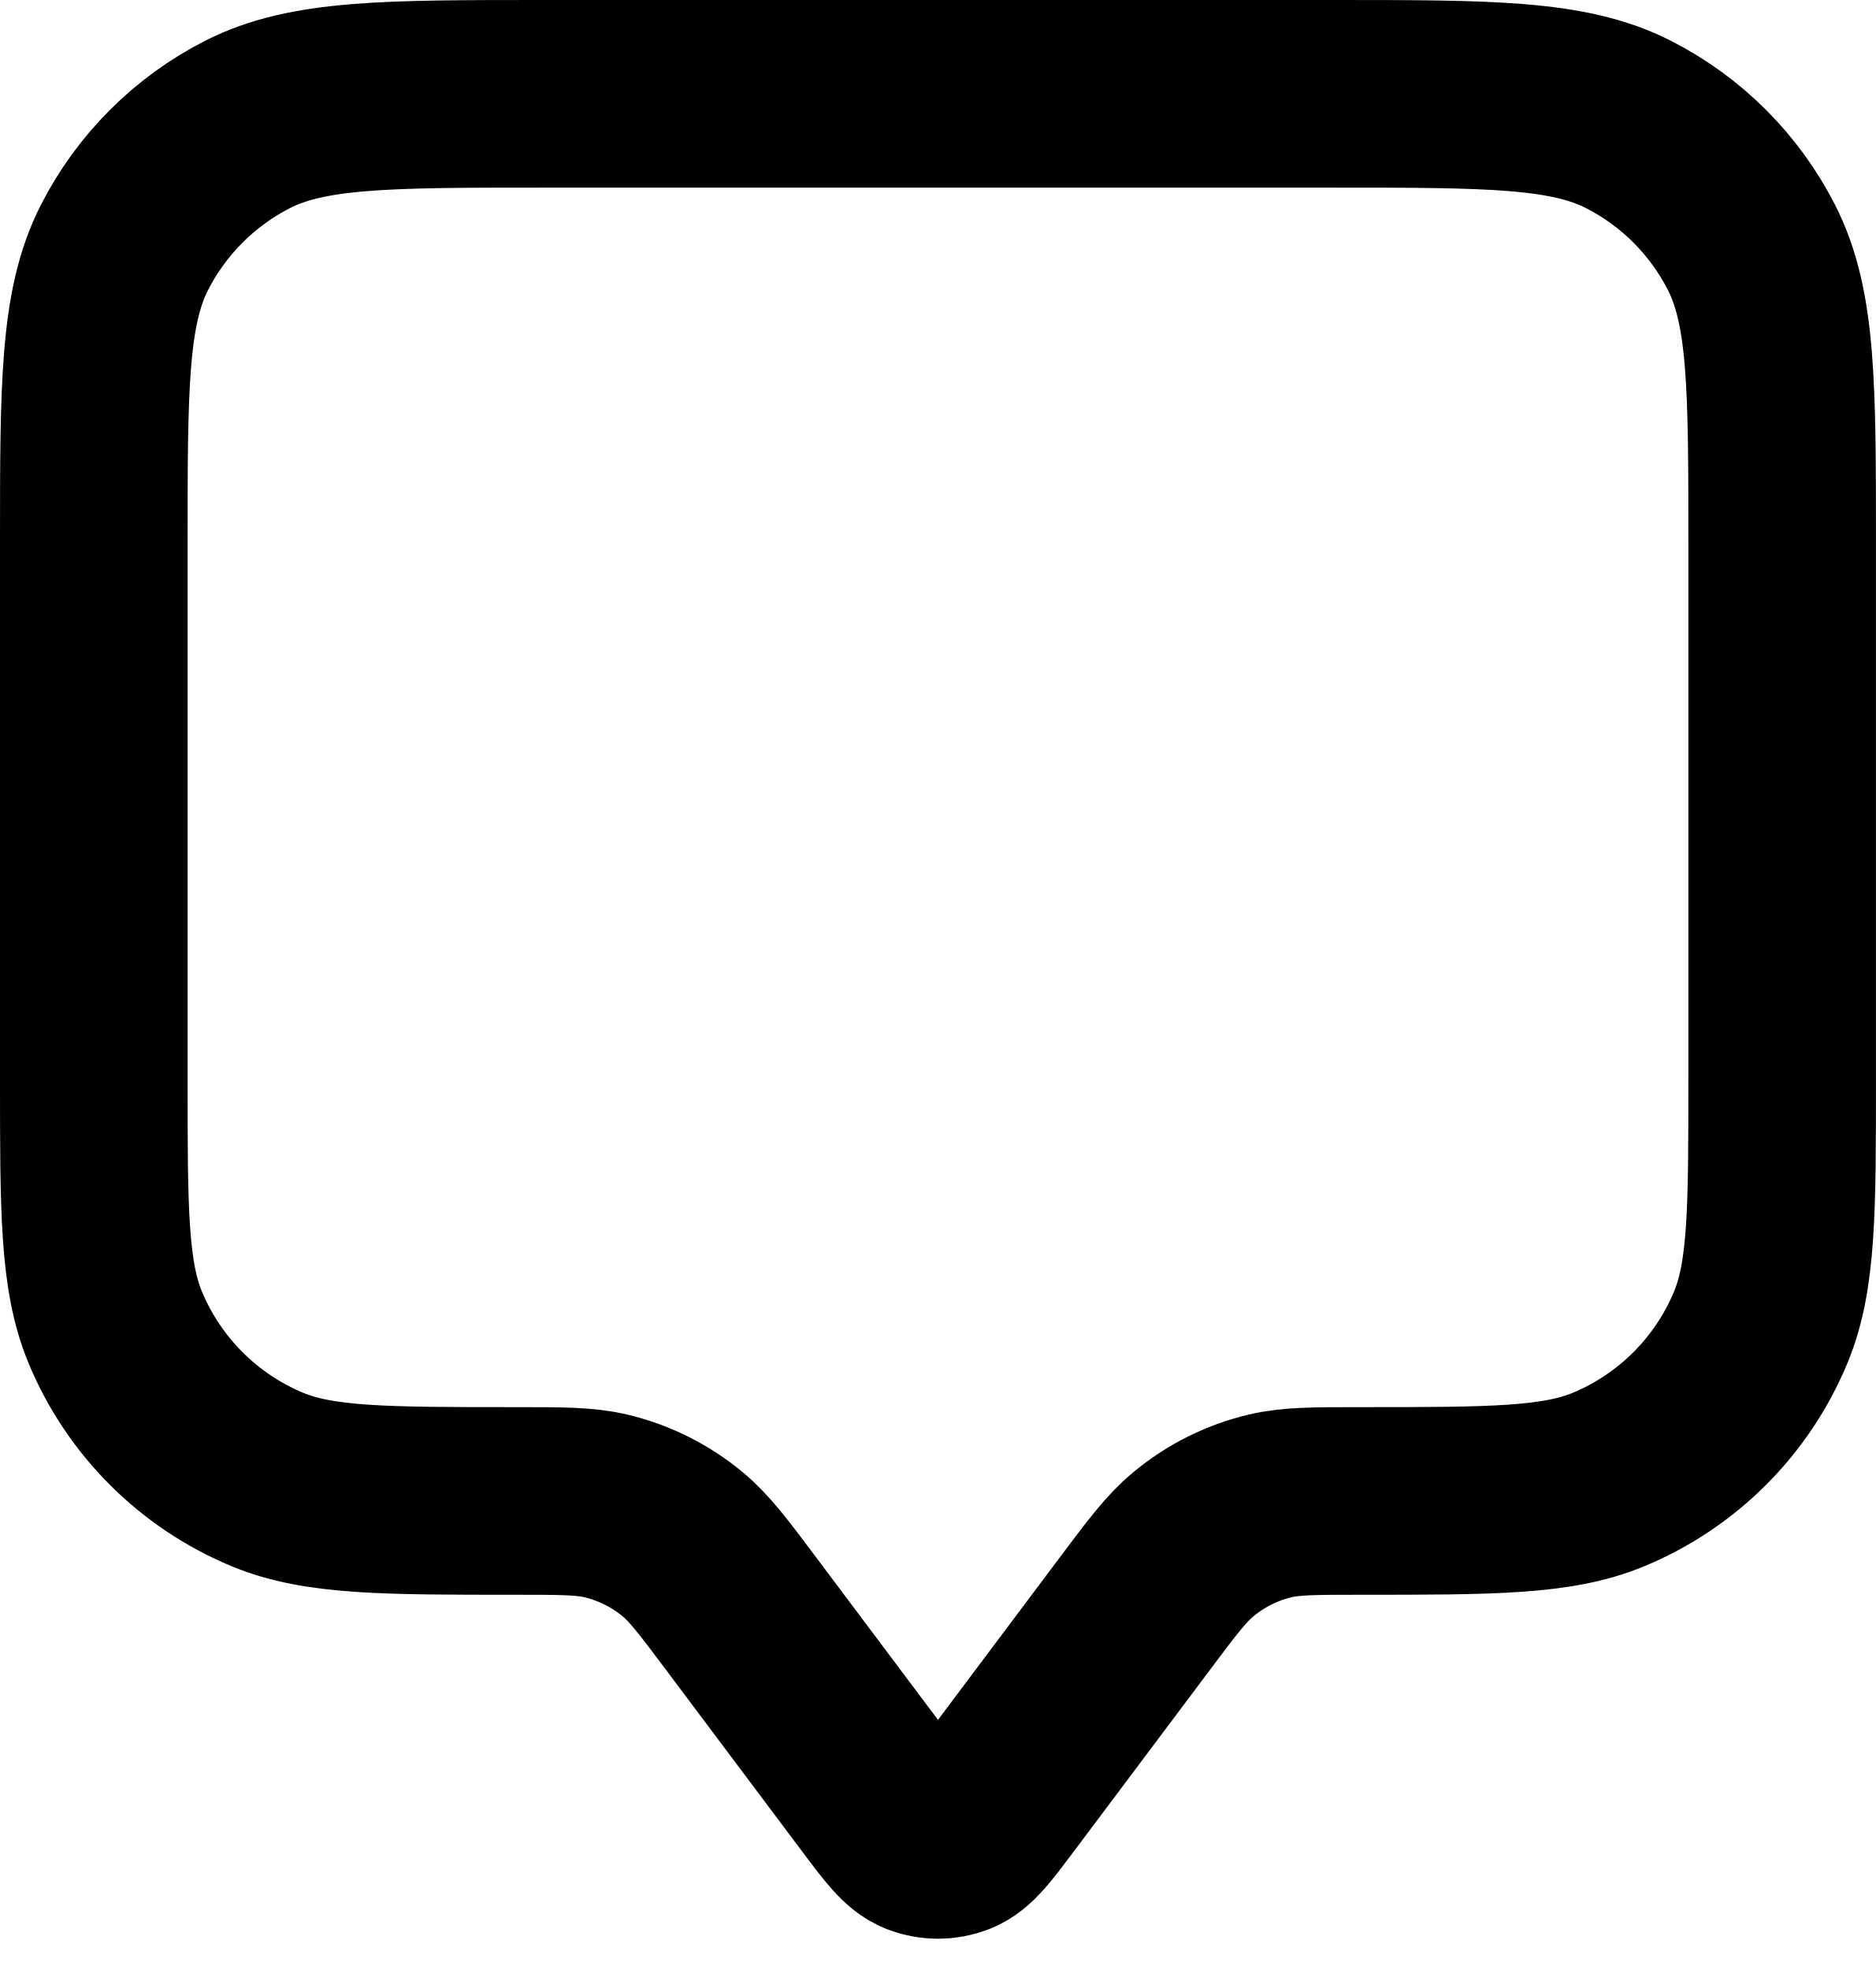
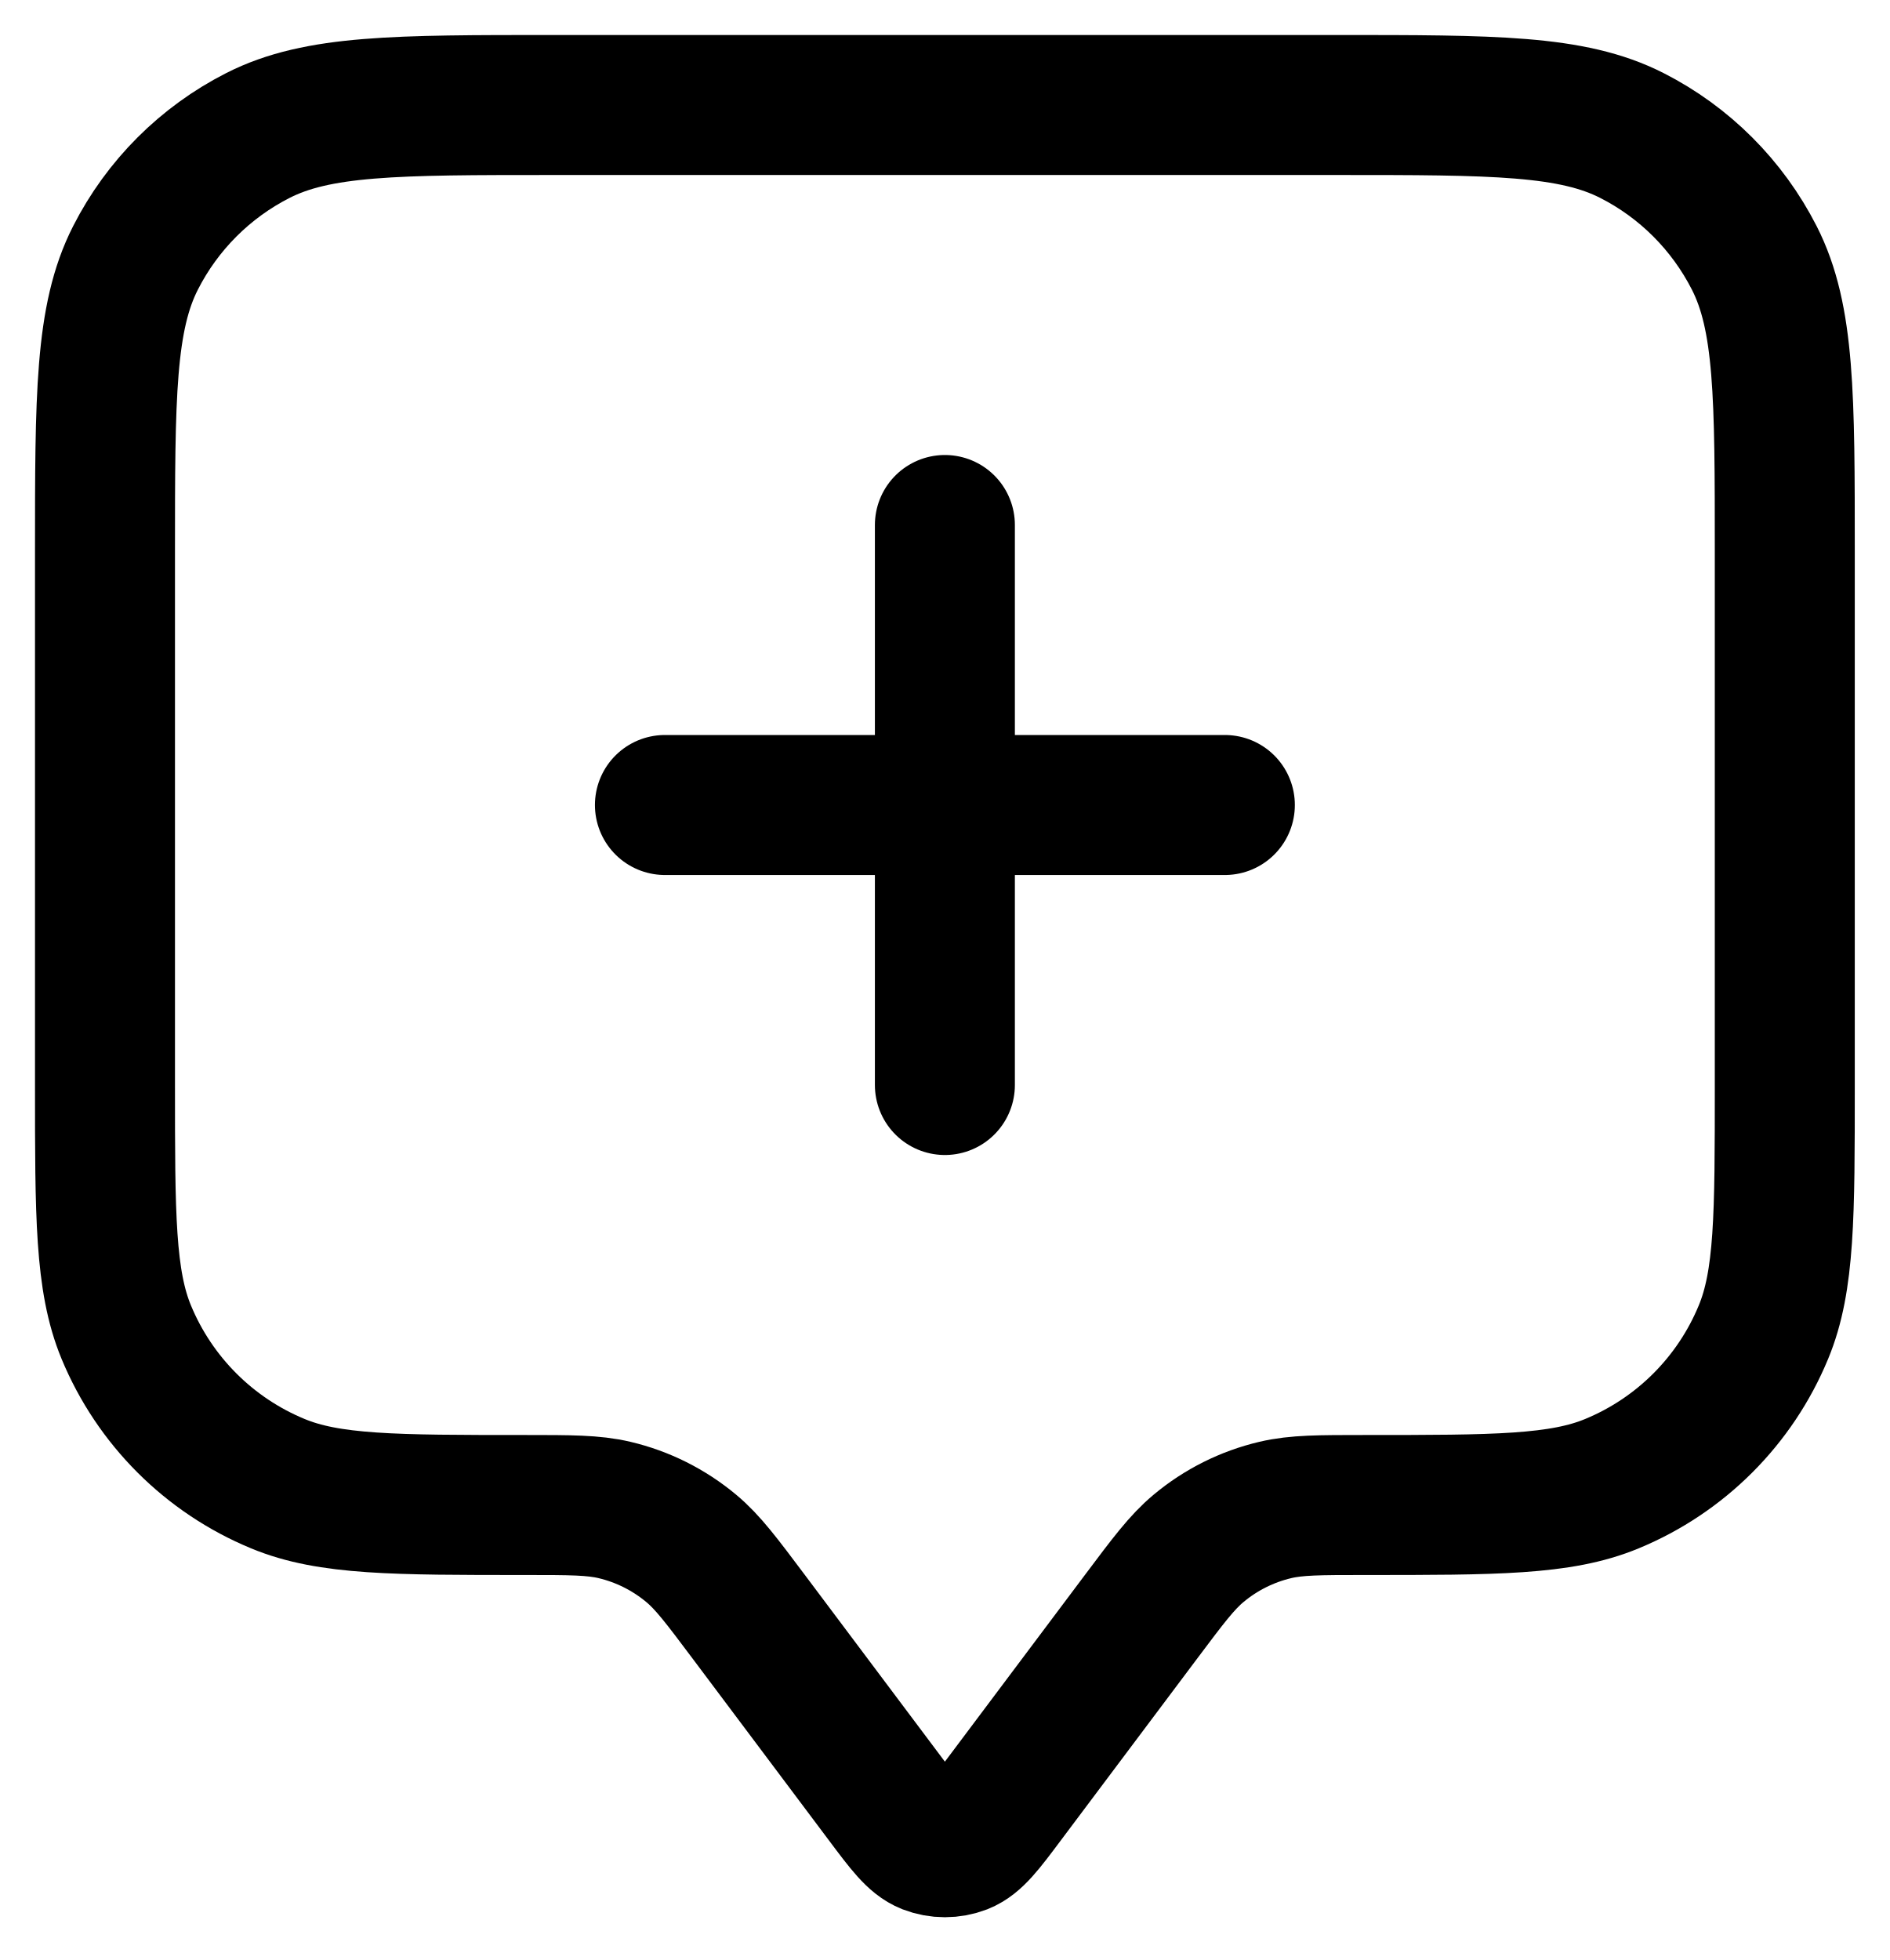
- <svg xmlns="http://www.w3.org/2000/svg" width="20" height="21" viewBox="0 0 20 21" fill="none">
-   <path d="M1 5.8C1 4.12 1 3.28 1.327 2.638C1.615 2.074 2.074 1.615 2.638 1.327C3.28 1 4.12 1 5.8 1H14.2C15.88 1 16.72 1 17.362 1.327C17.927 1.615 18.385 2.074 18.673 2.638C19 3.28 19 4.12 19 5.8V11.5C19 12.898 19 13.597 18.772 14.148C18.467 14.883 17.883 15.467 17.148 15.772C16.597 16 15.898 16 14.5 16C14.011 16 13.767 16 13.54 16.053C13.238 16.125 12.957 16.266 12.719 16.465C12.54 16.614 12.393 16.809 12.1 17.2L10.64 19.147C10.423 19.436 10.314 19.581 10.181 19.633C10.065 19.678 9.935 19.678 9.819 19.633C9.686 19.581 9.577 19.436 9.36 19.147L7.9 17.2C7.607 16.809 7.46 16.614 7.282 16.465C7.043 16.266 6.762 16.125 6.46 16.053C6.233 16 5.989 16 5.5 16C4.102 16 3.403 16 2.852 15.772C2.117 15.467 1.533 14.883 1.228 14.148C1 13.597 1 12.898 1 11.5V5.8Z" stroke="black" stroke-width="2" stroke-linecap="round" stroke-linejoin="round" />
+ <svg xmlns="http://www.w3.org/2000/svg" width="27" height="28" viewBox="0 0 27 28" fill="none">
+   <path d="M13.5 15.5V7.5M9.5 11.5H17.5M10.7 23.1L12.647 25.696C12.936 26.082 13.081 26.274 13.258 26.344C13.414 26.404 13.586 26.404 13.742 26.344C13.919 26.274 14.064 26.082 14.353 25.696L16.3 23.1C16.691 22.579 16.886 22.318 17.125 22.119C17.442 21.854 17.818 21.666 18.221 21.571C18.523 21.5 18.849 21.5 19.5 21.5C21.364 21.5 22.296 21.5 23.031 21.195C24.011 20.79 24.79 20.011 25.195 19.031C25.5 18.296 25.5 17.364 25.5 15.5V7.9C25.5 5.66 25.5 4.54 25.064 3.684C24.68 2.931 24.069 2.319 23.316 1.936C22.46 1.5 21.34 1.5 19.1 1.5H7.9C5.66 1.5 4.54 1.5 3.684 1.936C2.931 2.319 2.319 2.931 1.936 3.684C1.5 4.54 1.5 5.66 1.5 7.9V15.5C1.5 17.364 1.5 18.296 1.804 19.031C2.21 20.011 2.989 20.79 3.969 21.195C4.704 21.5 5.636 21.5 7.5 21.5C8.151 21.5 8.477 21.5 8.779 21.571C9.182 21.666 9.557 21.854 9.875 22.119C10.114 22.318 10.309 22.579 10.7 23.1Z" stroke="black" stroke-width="2" stroke-linecap="round" stroke-linejoin="round" />
</svg>
